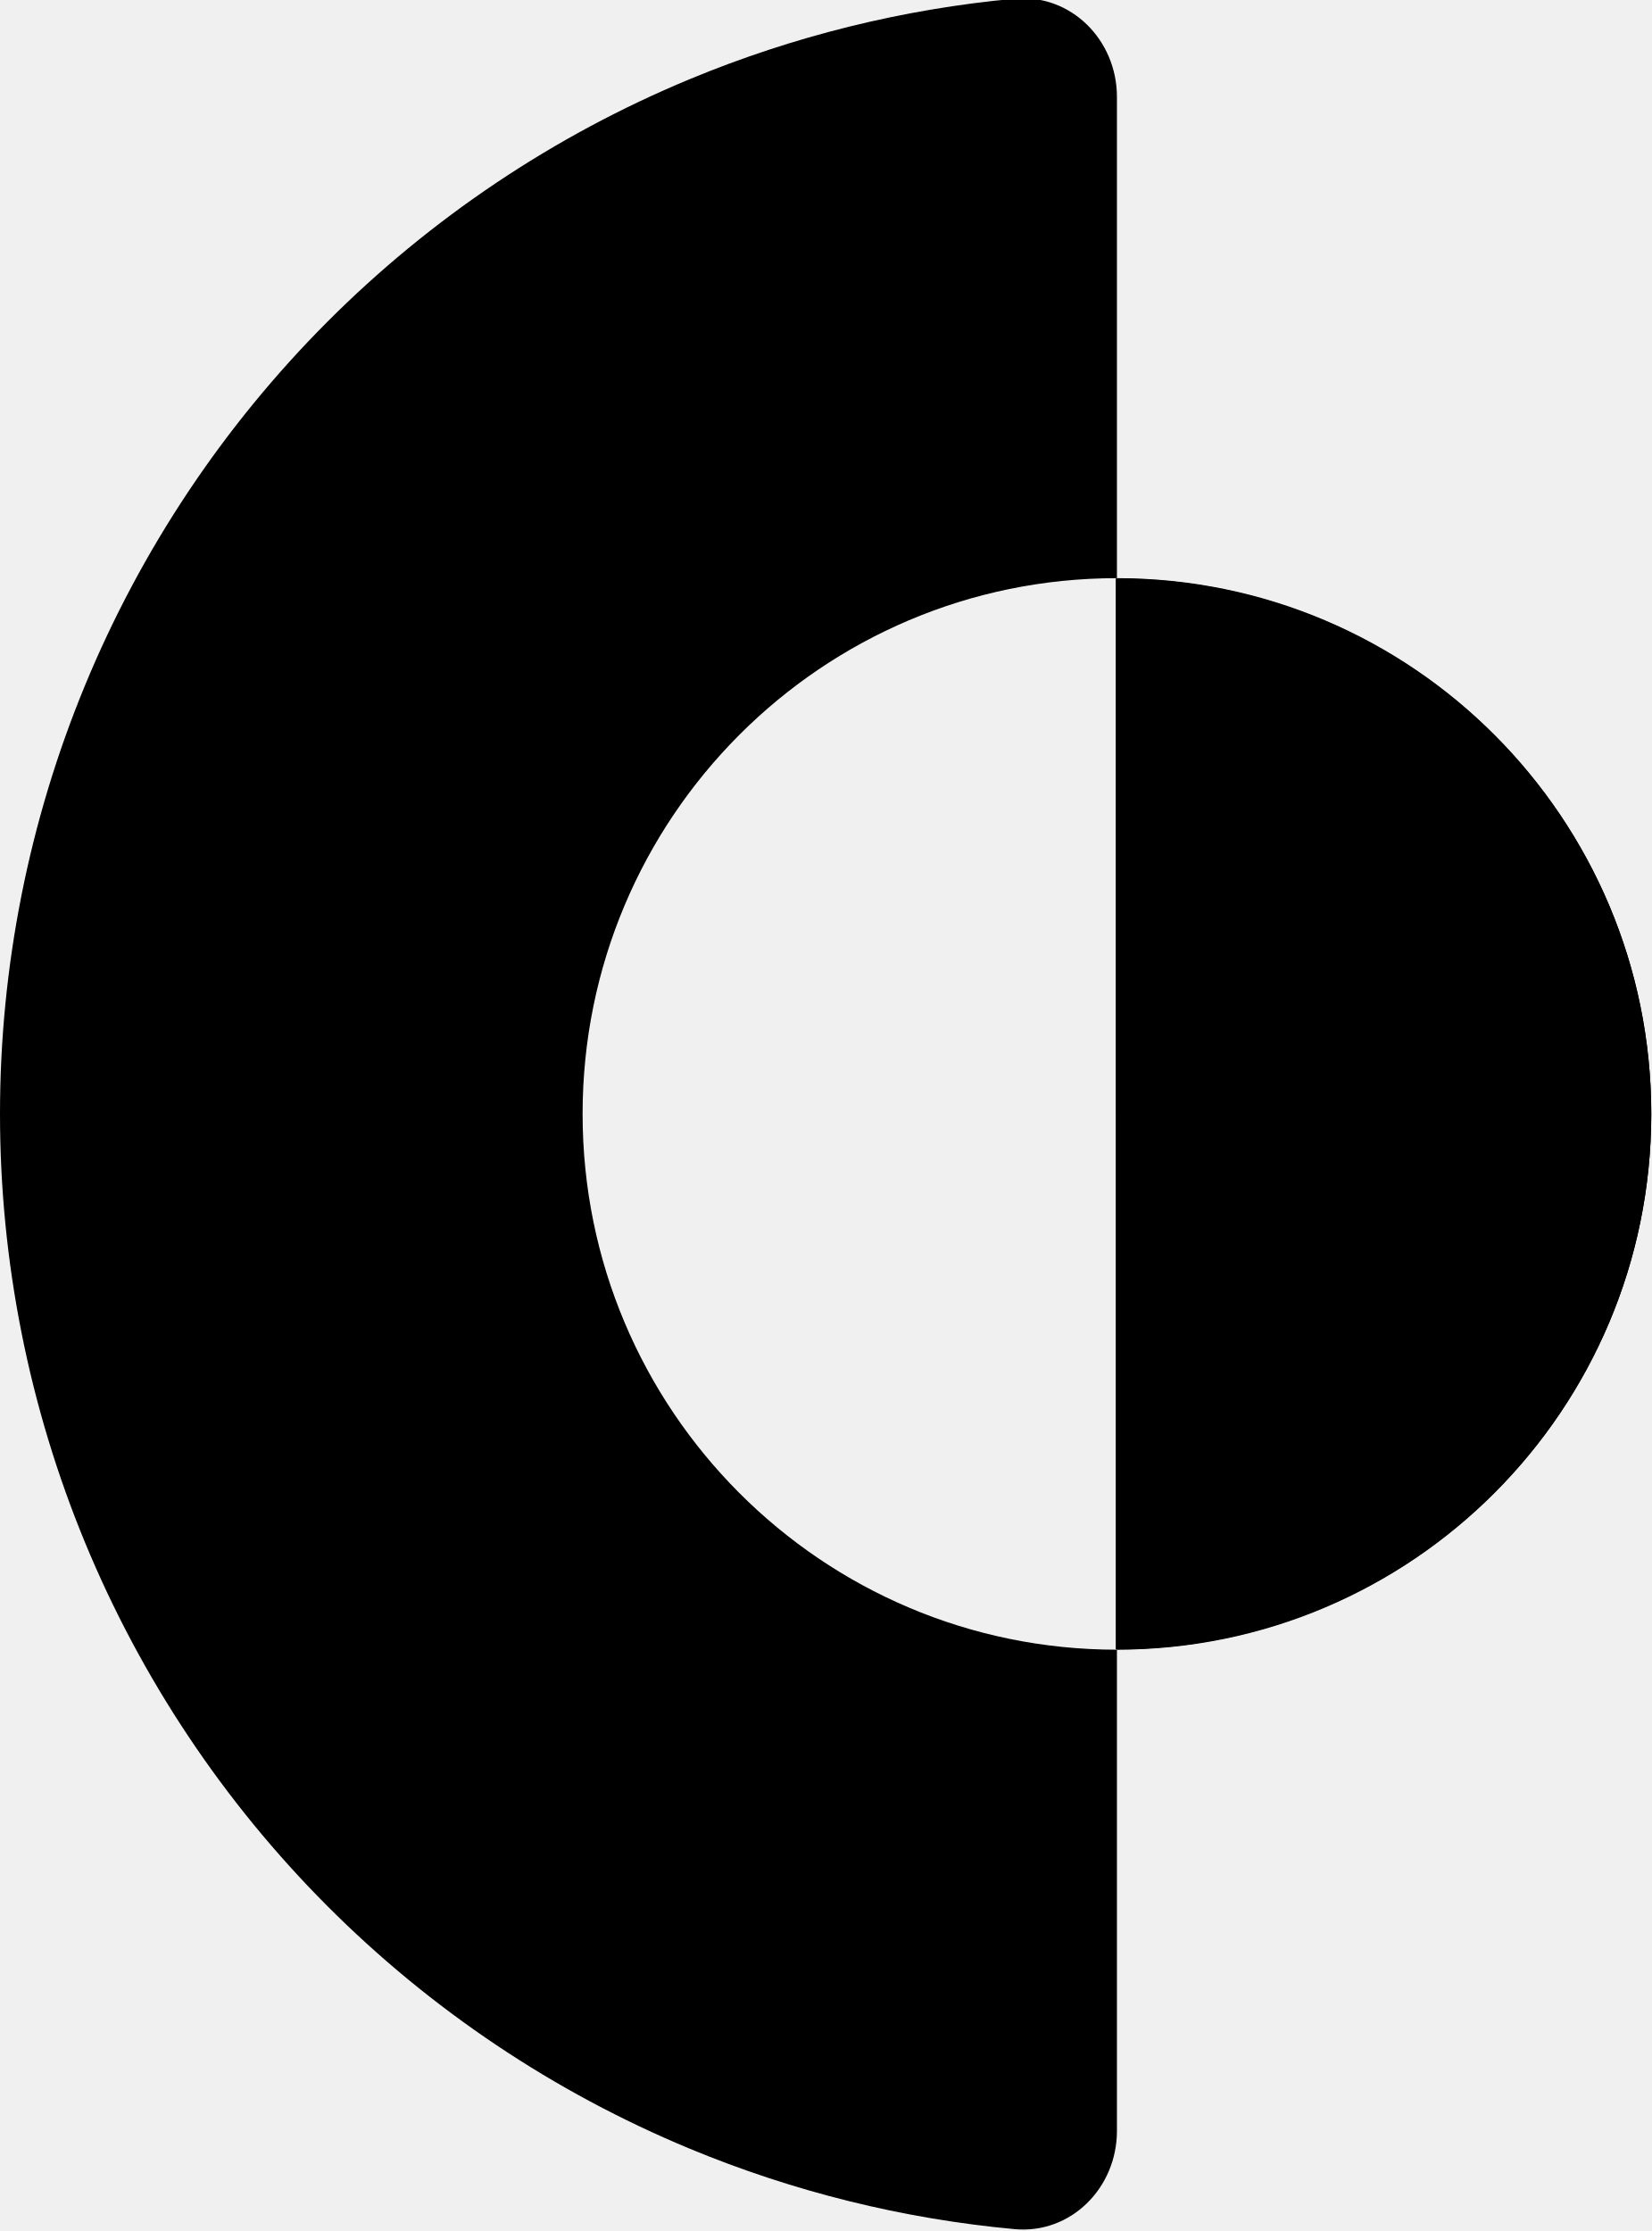
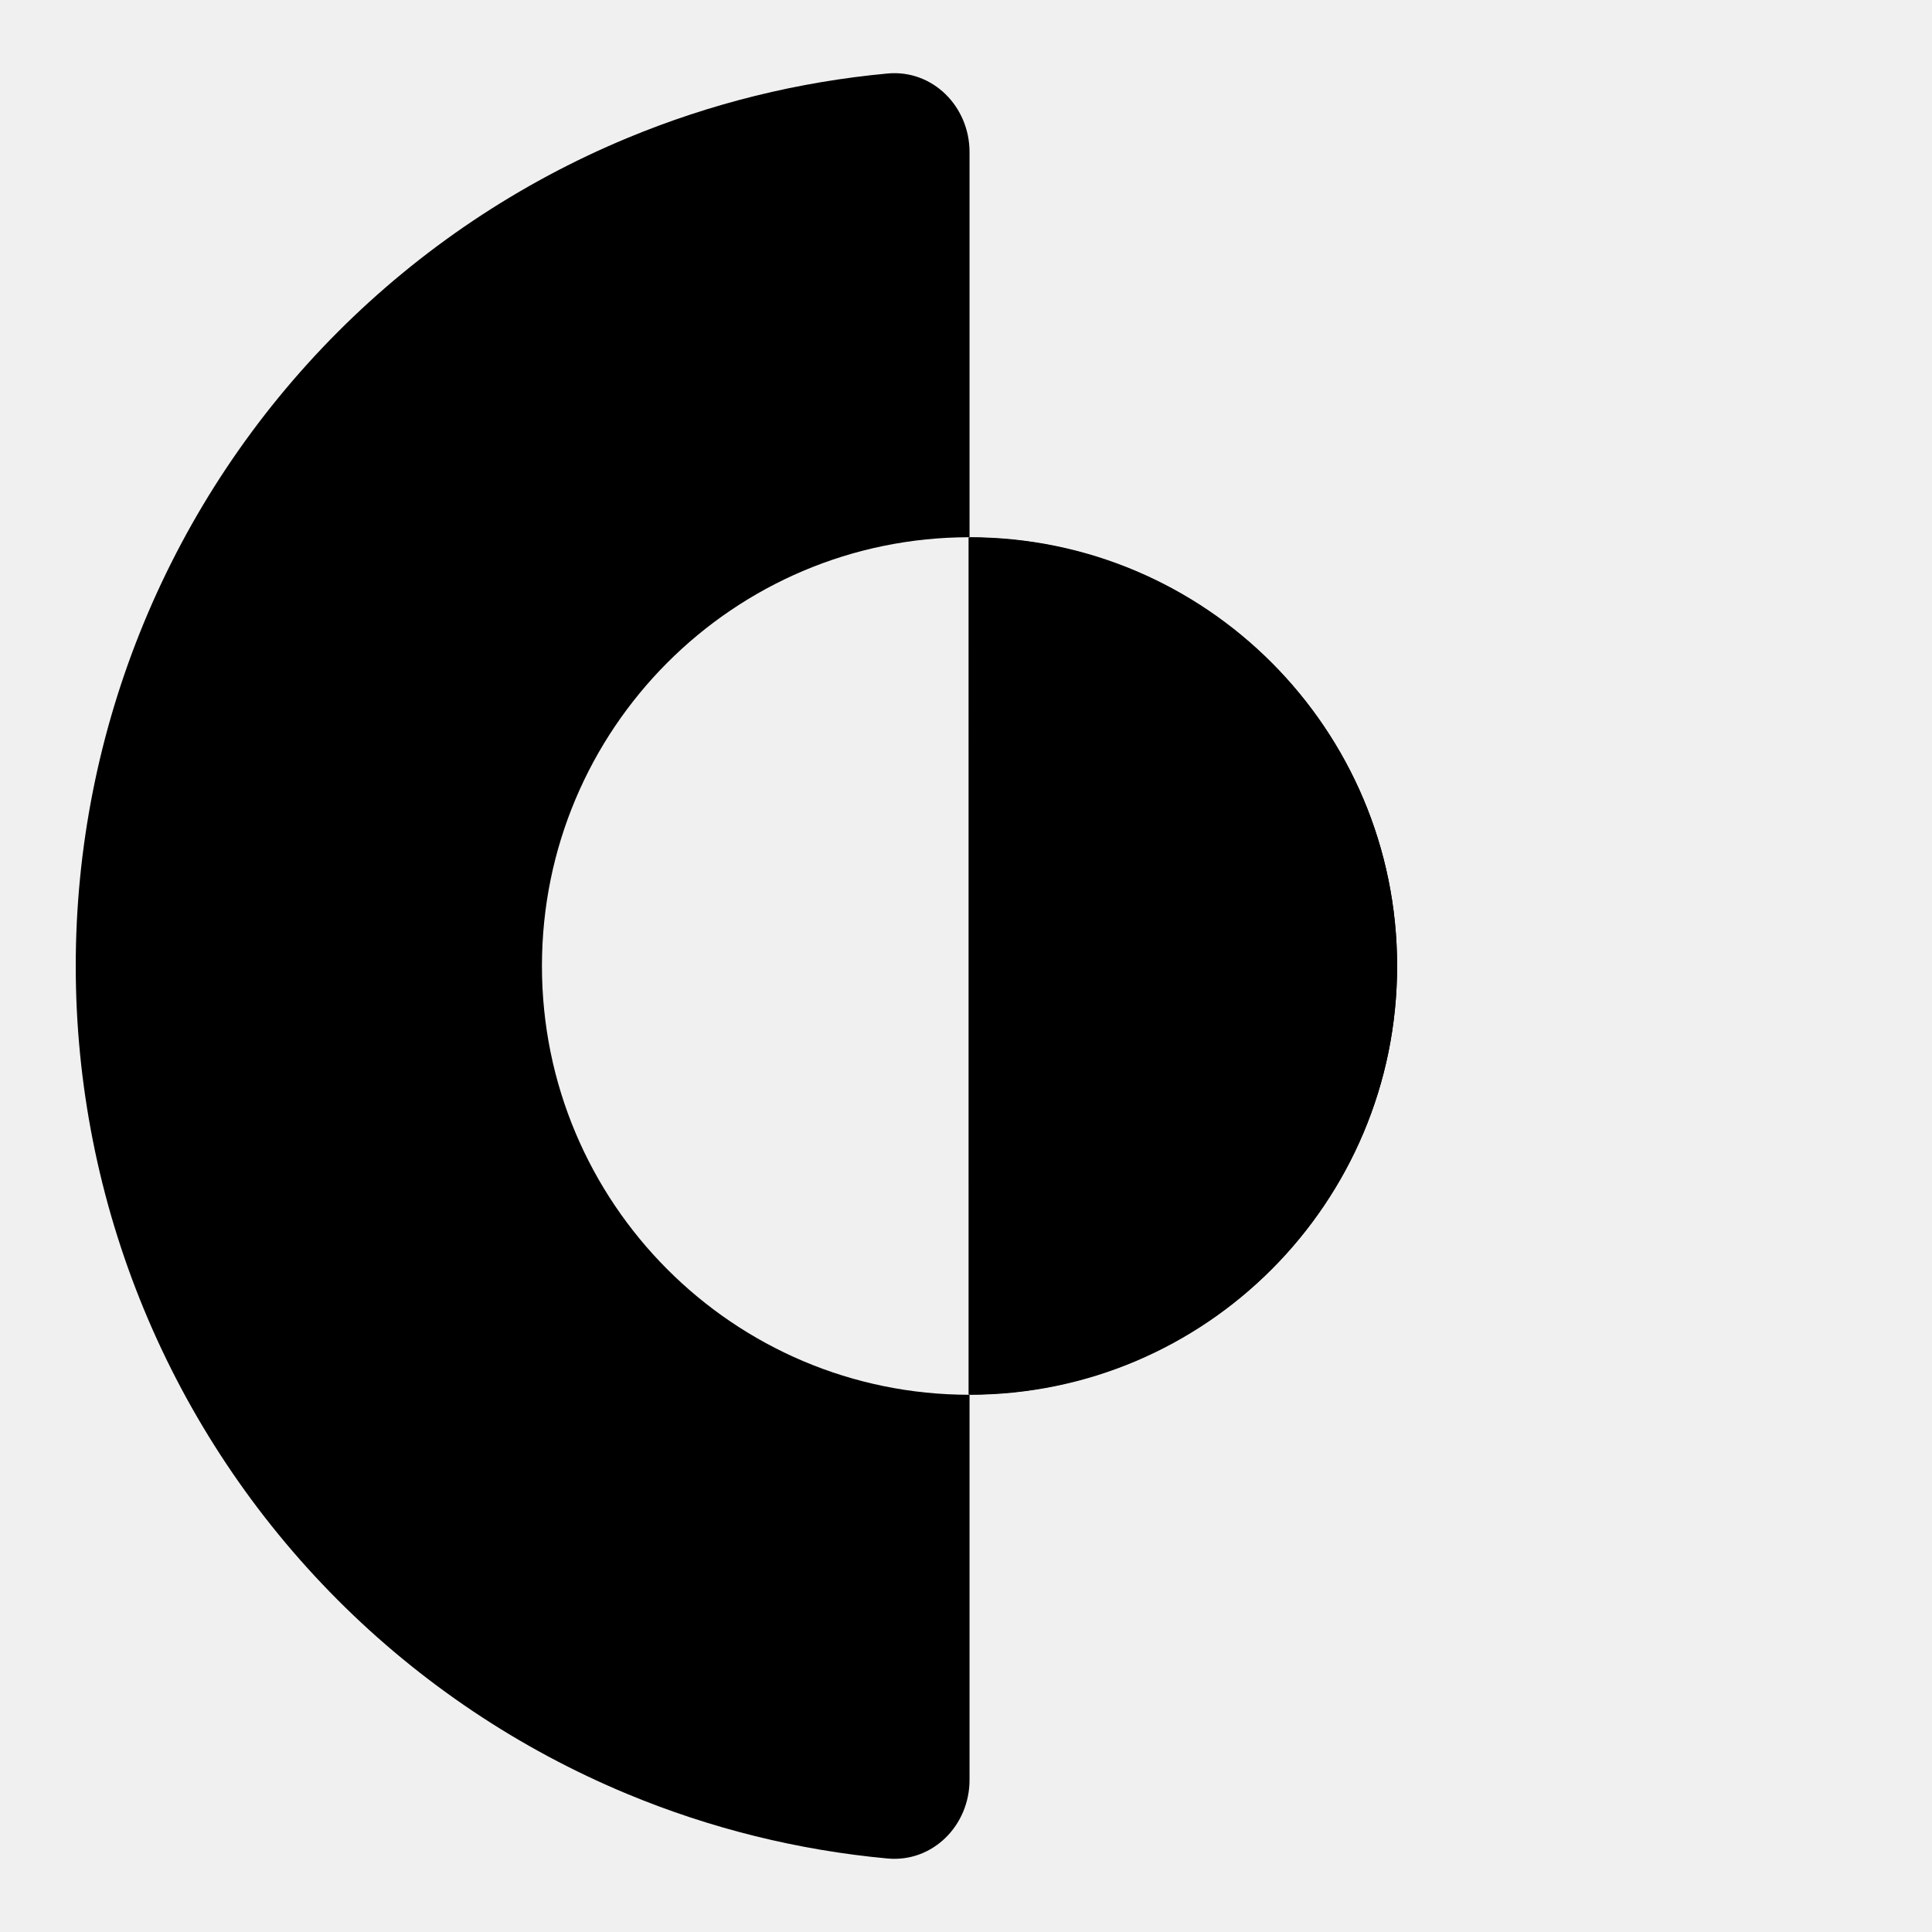
- <svg xmlns="http://www.w3.org/2000/svg" width="410" height="554" viewBox="0 0 410 554" fill="none">
-   <g clip-path="url(#clip0_2107_930)">
-     <path d="M277.328 529.165C277.328 543.272 265.9 554.83 251.892 553.536C224.193 550.978 196.987 544.25 171.199 533.539C137.552 519.563 106.98 499.079 81.228 473.255C55.475 447.431 35.047 416.774 21.11 383.033C7.173 349.293 0 313.13 0 276.609C0 240.089 7.173 203.926 21.11 170.185C35.047 136.445 55.475 105.787 81.228 79.963C106.98 54.139 137.552 33.655 171.199 19.679C196.987 8.968 224.193 2.24 251.892 -0.318C265.9 -1.612 277.328 9.946 277.328 24.053V143.568C204.055 143.568 144.655 203.133 144.655 276.61C144.655 350.086 204.053 409.65 277.325 409.652V143.568C350.599 143.568 409.999 203.133 409.999 276.61C409.999 350.087 350.6 409.651 277.328 409.653V529.165Z" fill="black" />
-     <path d="M277.031 409.581L277.028 143.636C350.466 143.636 410 203.17 410 276.609C410 350.046 350.468 409.579 277.031 409.581Z" fill="black" />
-   </g>
-   <defs>
-     <clipPath id="clip0_2107_930">
-       <rect width="410" height="554" fill="white" />
-     </clipPath>
-   </defs>
+ <svg xmlns="http://www.w3.org/2000/svg" width="660" height="660" viewBox="0 0 660 660" fill="none">
+   <path d="M331.207 608.059C331.207 623.591 318.625 636.315 303.202 634.891C272.706 632.074 242.752 624.668 214.361 612.875C177.316 597.488 143.657 574.935 115.304 546.503C86.951 518.071 64.46 484.318 49.116 447.171C33.772 410.023 25.874 370.208 25.874 330C25.874 289.792 33.772 249.977 49.116 212.829C64.46 175.682 86.951 141.929 115.304 113.497C143.657 85.065 177.316 62.512 214.361 47.125C242.752 35.332 272.706 27.926 303.202 25.109C318.625 23.684 331.207 36.409 331.207 51.941V183.524C250.534 183.524 185.136 249.104 185.136 330.001C185.136 410.897 250.532 476.476 331.203 476.478V183.525C411.876 183.525 477.274 249.104 477.274 330.001C477.274 410.897 411.878 476.477 331.207 476.478V608.059Z" fill="black" />
+   <path d="M330.879 476.399L330.875 183.599C411.73 183.599 477.275 249.145 477.275 329.999C477.275 410.853 411.732 476.398 330.879 476.399Z" fill="black" />
</svg>
